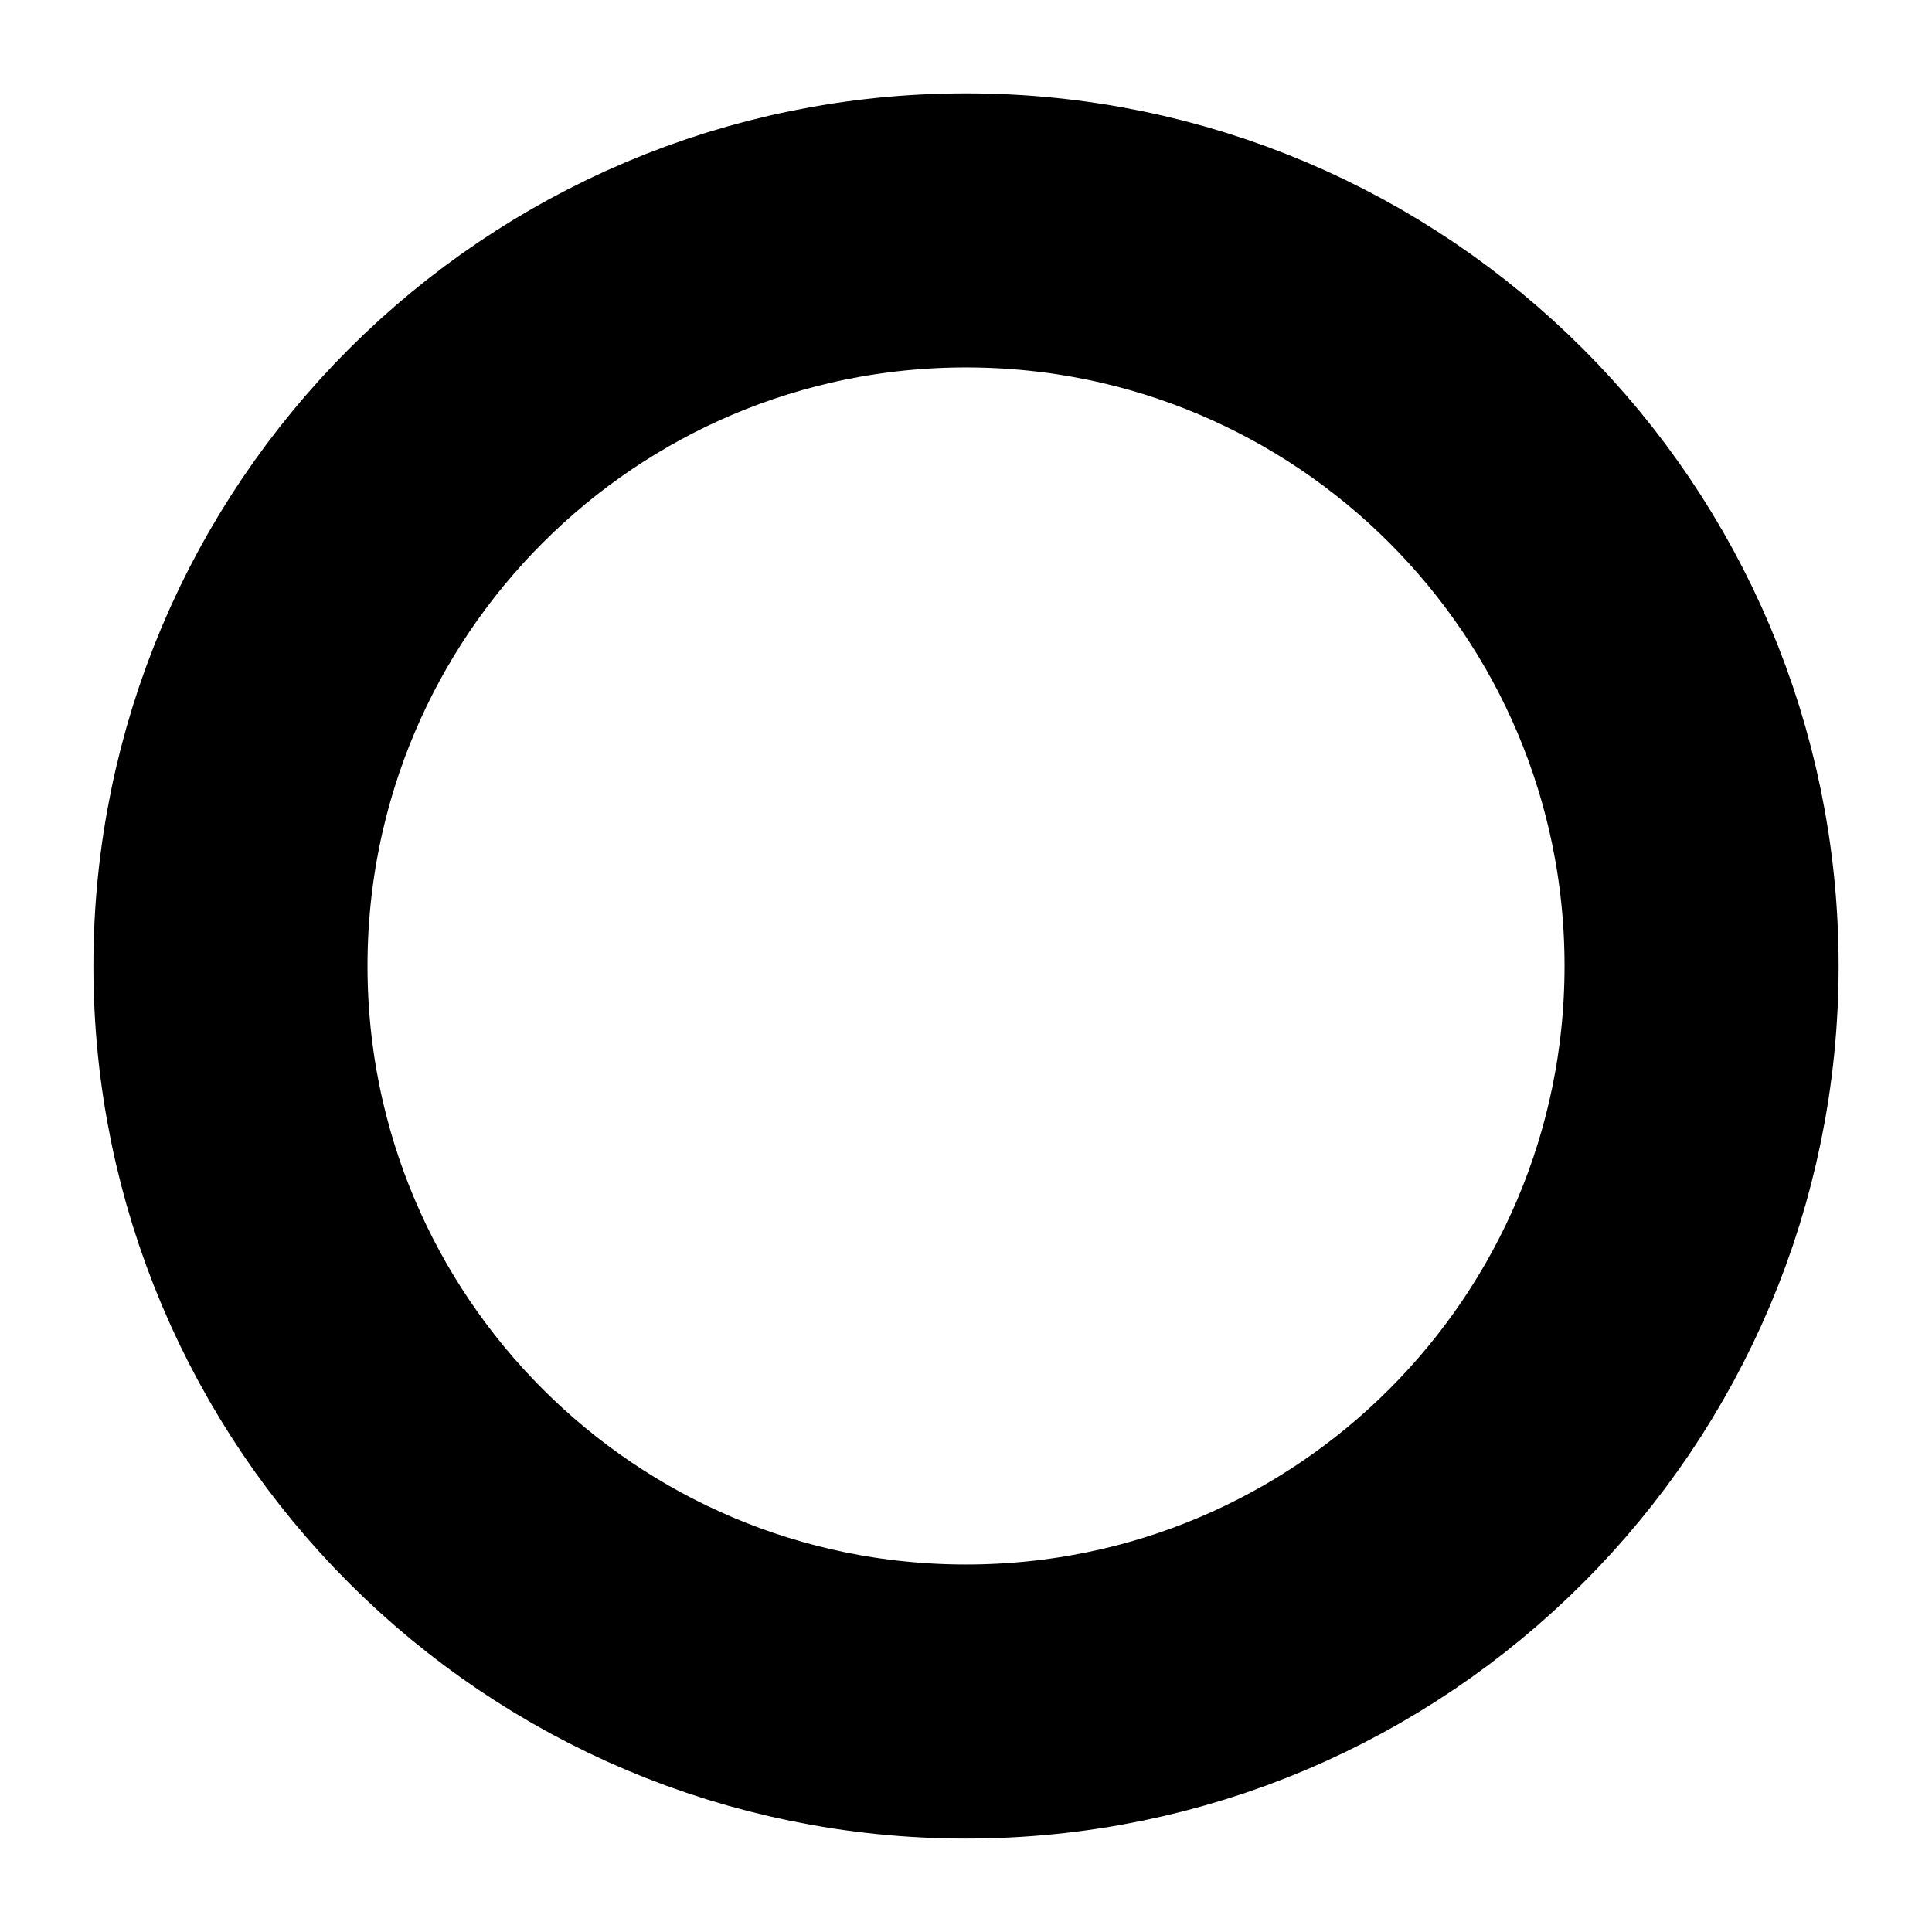
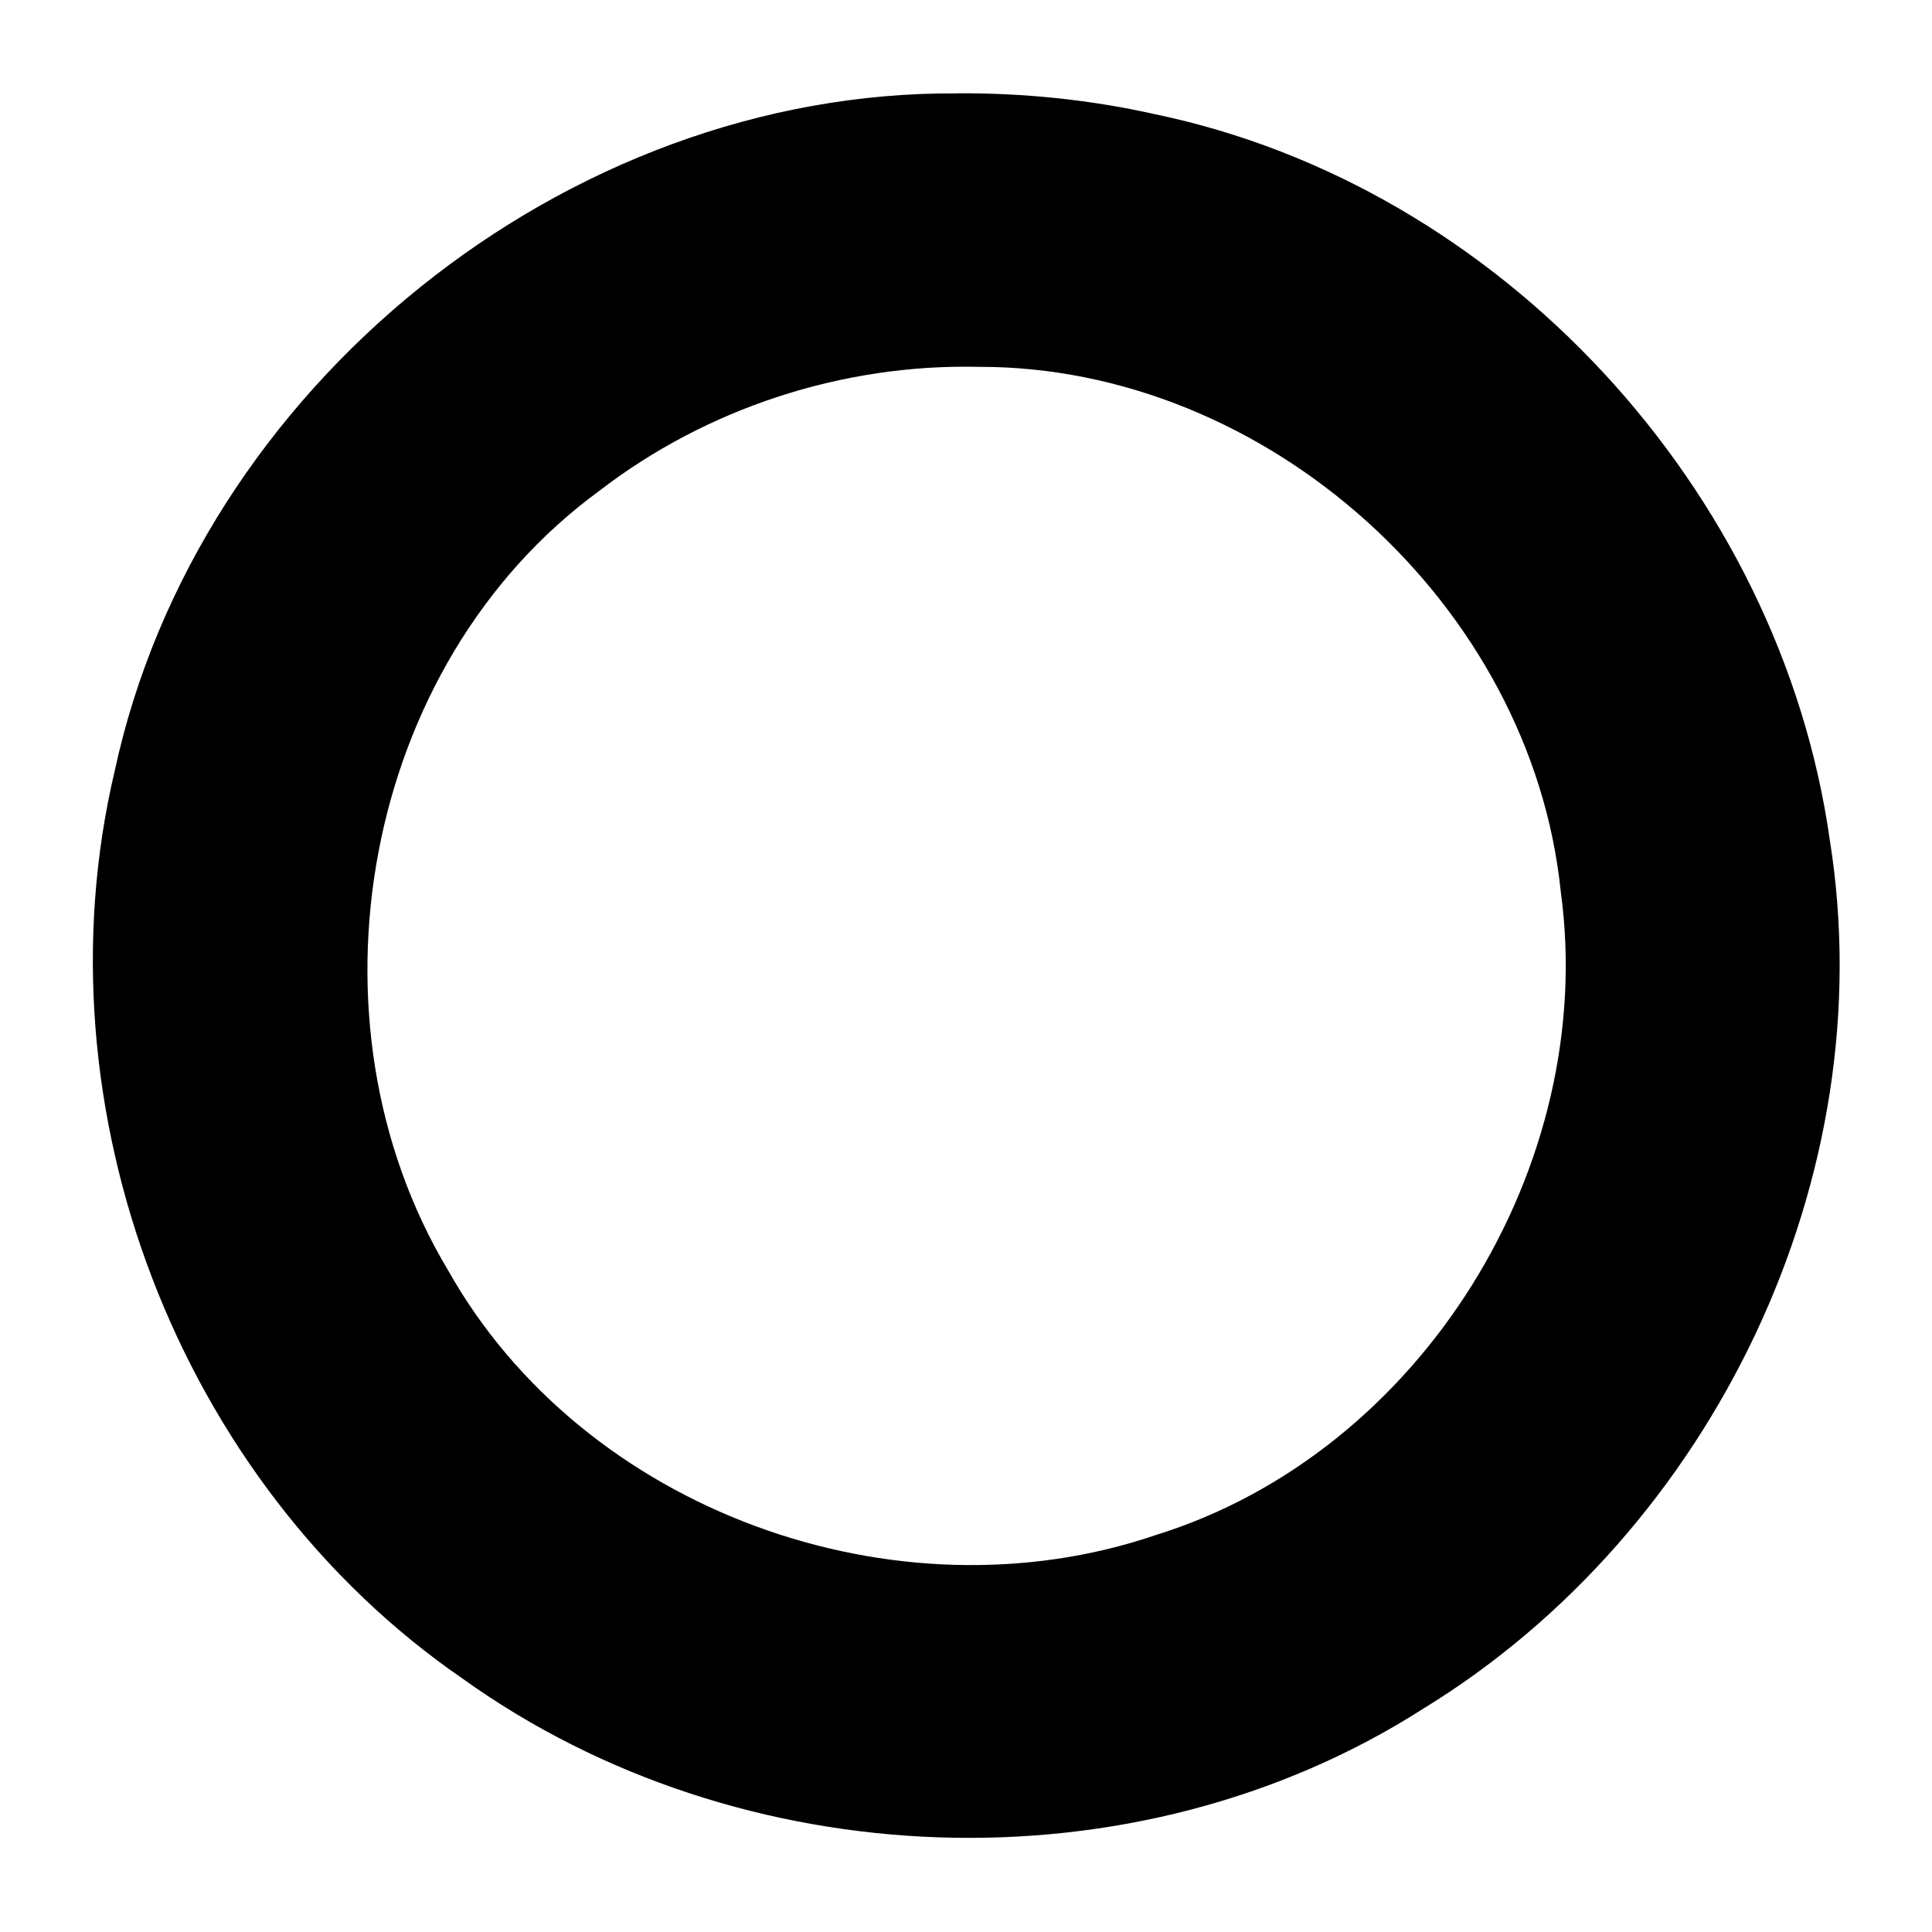
- <svg xmlns="http://www.w3.org/2000/svg" width="2048" height="2048" id="svg3891" version="1.1">
+ <svg xmlns="http://www.w3.org/2000/svg" version="1.1" id="svg3891" height="2048" width="2048">
  <defs id="defs3893" />
-   <g id="layer1" transform="translate(0,995.6378)">
-     <g transform="matrix(96.75289,0,0,96.75289,55.32816,-100816.34)" id="layer1-6">
-       <path style="fill:none;stroke:#000000;stroke-width:3.003;stroke-miterlimit:4;stroke-opacity:1;stroke-dasharray:none" d="m 18.071,1042.291 c 0,-4.451 -3.608,-8.059 -8.059,-8.059 -4.451,0 -8.059,3.608 -8.059,8.059 0,4.451 3.608,8.059 8.059,8.059 4.451,0 8.059,-3.608 8.059,-8.059 z" id="path4481" />
+   <g transform="translate(0,995.6378)" id="layer1">
+     <g id="layer1-6" transform="matrix(96.75289,0,0,96.75289,55.32816,-100816.34)">
+       <path id="path4481" d="m 9.919,1032.731 c -4.298,-0.032 -8.33,3.226 -9.234,7.423 -0.872,3.687 0.689,7.8 3.817,9.949 3.036,2.174 7.362,2.345 10.52,0.325 3.175,-1.944 5.045,-5.827 4.453,-9.522 -0.543,-3.83 -3.602,-7.161 -7.402,-7.949 -0.706,-0.158 -1.431,-0.231 -2.154,-0.227 z m 0.228,2.996 c 3.158,-0.01 6.059,2.604 6.381,5.748 0.411,3.005 -1.527,6.149 -4.44,7.052 -2.843,0.968 -6.271,-0.267 -7.752,-2.904 -1.639,-2.736 -0.942,-6.635 1.655,-8.535 1.178,-0.909 2.669,-1.395 4.156,-1.361 z" style="color:#000000;font-style:normal;font-variant:normal;font-weight:normal;font-stretch:normal;font-size:medium;line-height:normal;font-family:sans-serif;text-indent:0;text-align:start;text-decoration:none;text-decoration-line:none;text-decoration-style:solid;text-decoration-color:#000000;letter-spacing:normal;word-spacing:normal;text-transform:none;direction:ltr;block-progression:tb;writing-mode:lr-tb;baseline-shift:baseline;text-anchor:start;white-space:normal;clip-rule:nonzero;display:inline;overflow:visible;visibility:visible;opacity:1;isolation:auto;mix-blend-mode:normal;color-interpolation:sRGB;color-interpolation-filters:linearRGB;solid-color:#000000;solid-opacity:1;fill:#000000;fill-opacity:1;fill-rule:nonzero;stroke:none;stroke-width:2.997;stroke-linecap:butt;stroke-linejoin:miter;stroke-miterlimit:4;stroke-dasharray:none;stroke-dashoffset:0;stroke-opacity:1;color-rendering:auto;image-rendering:auto;shape-rendering:auto;text-rendering:auto;enable-background:accumulate" />
    </g>
  </g>
</svg>
